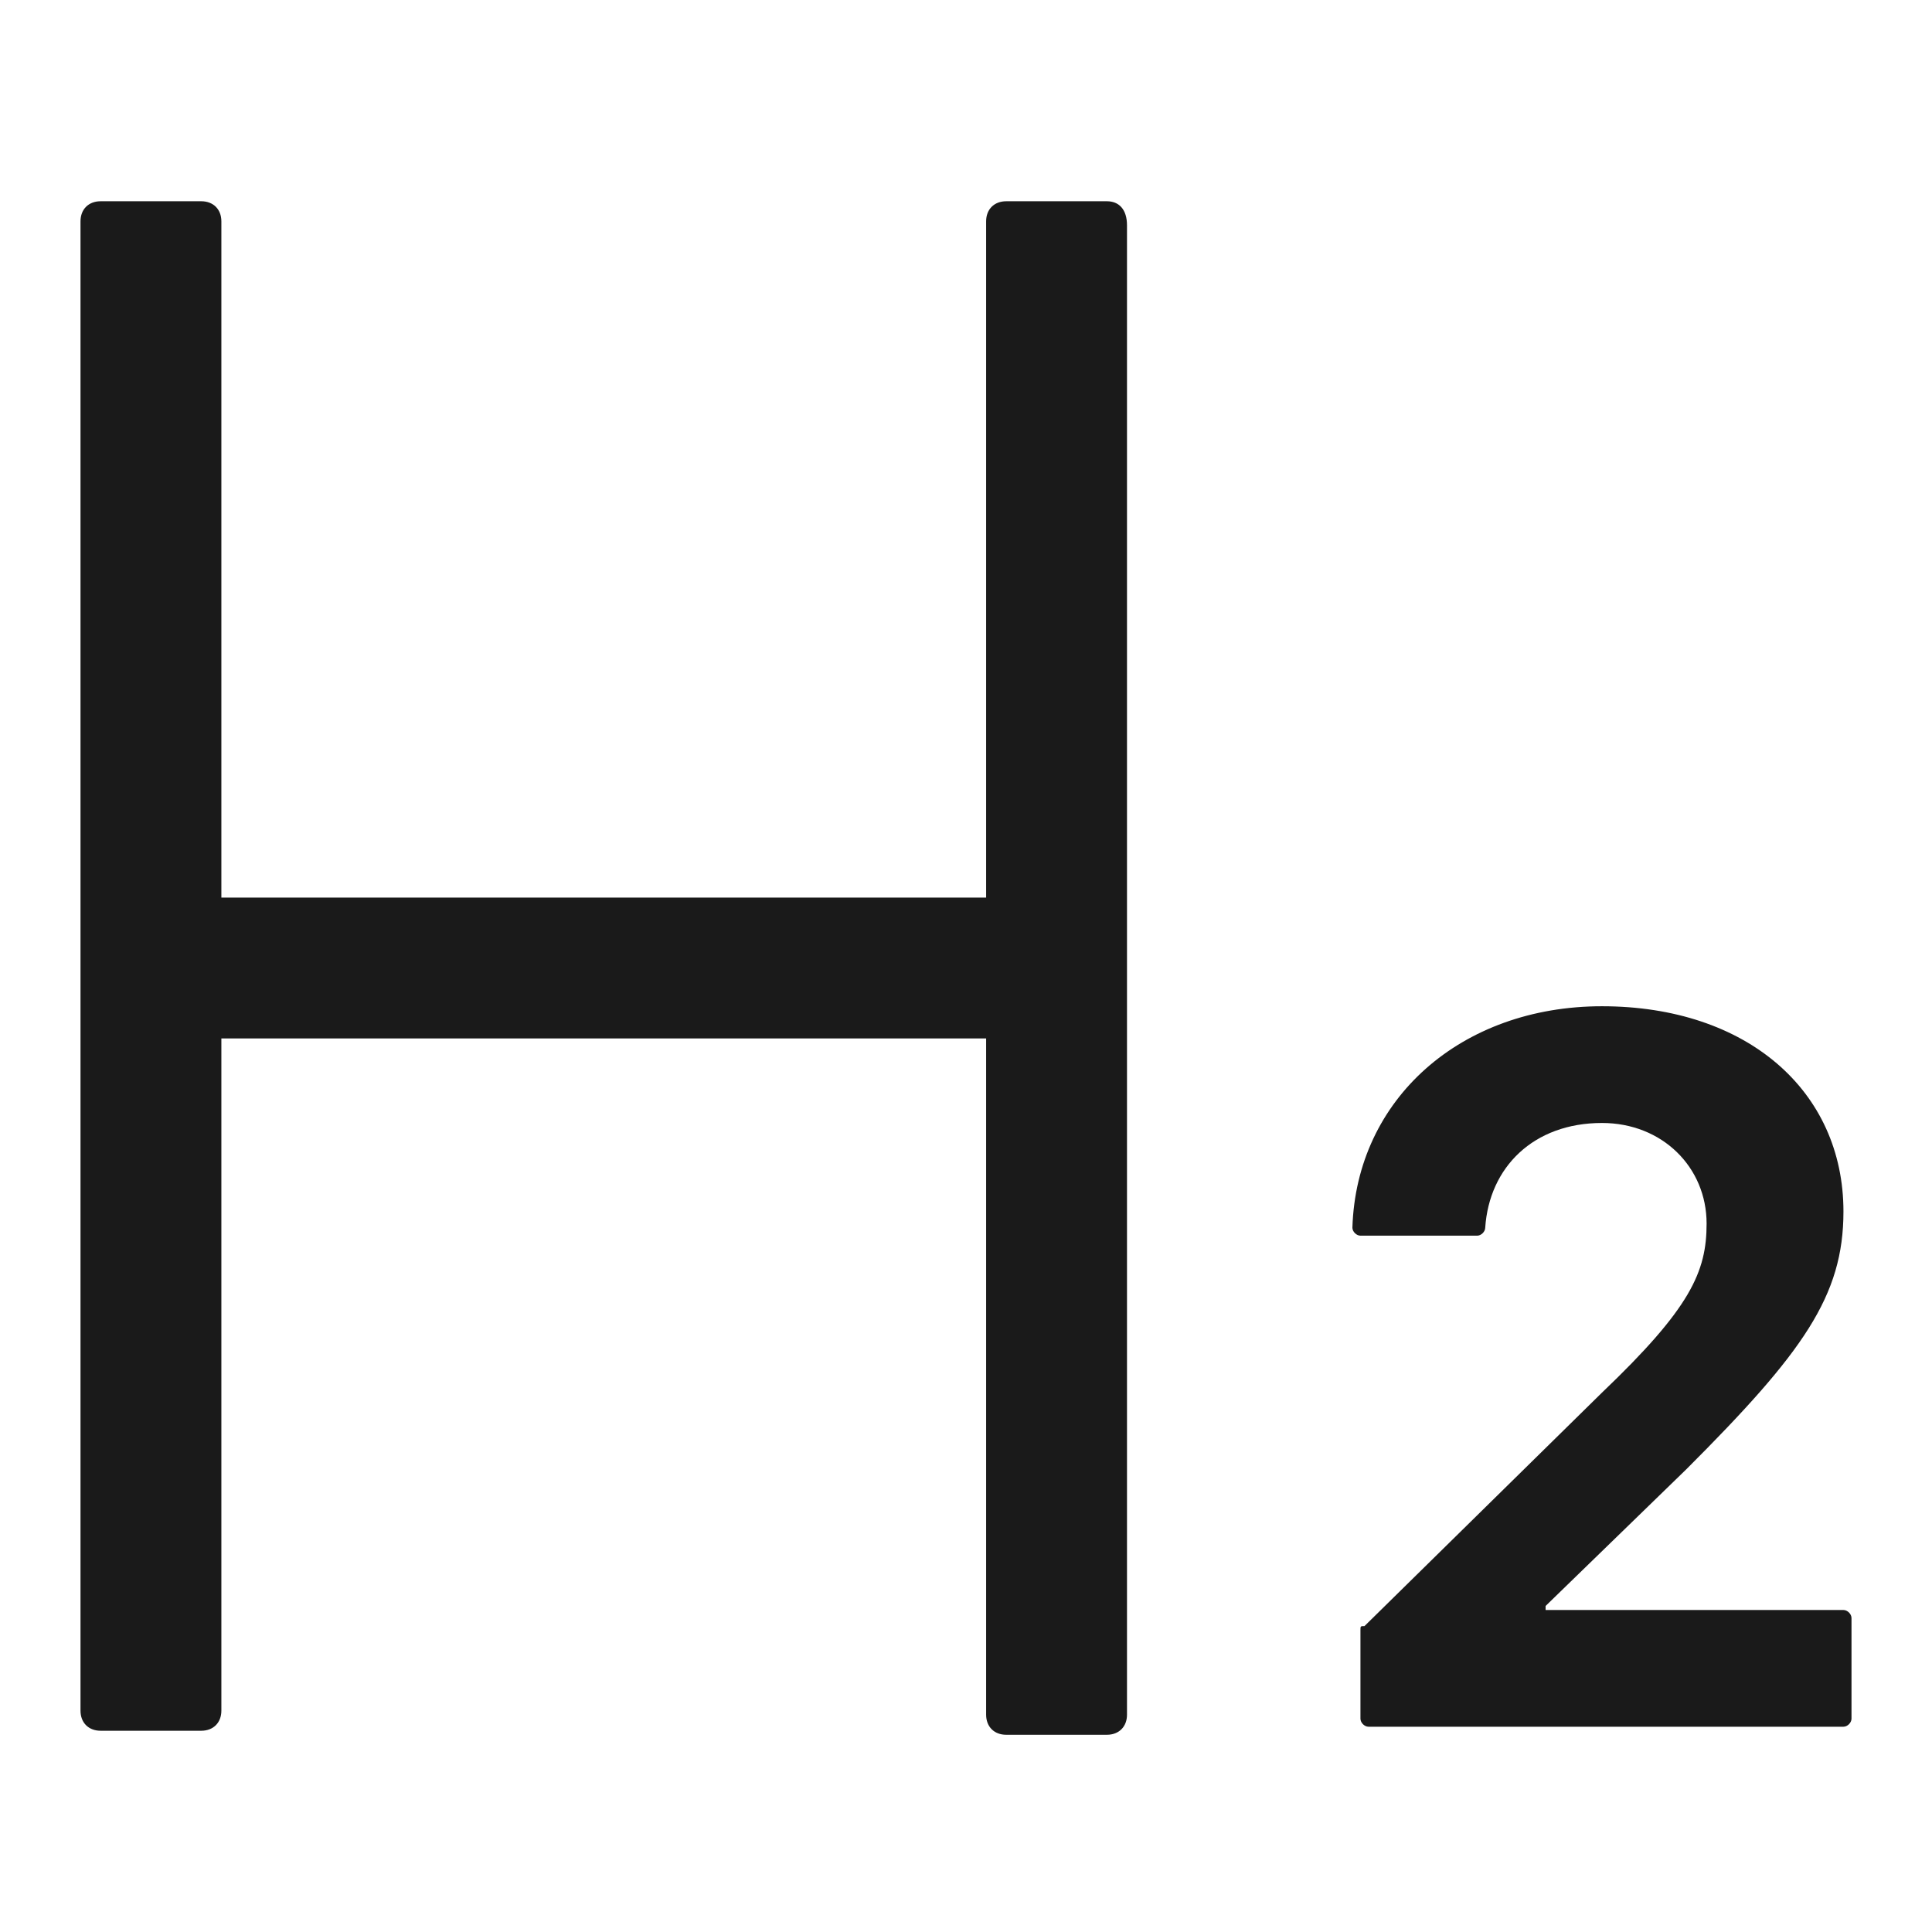
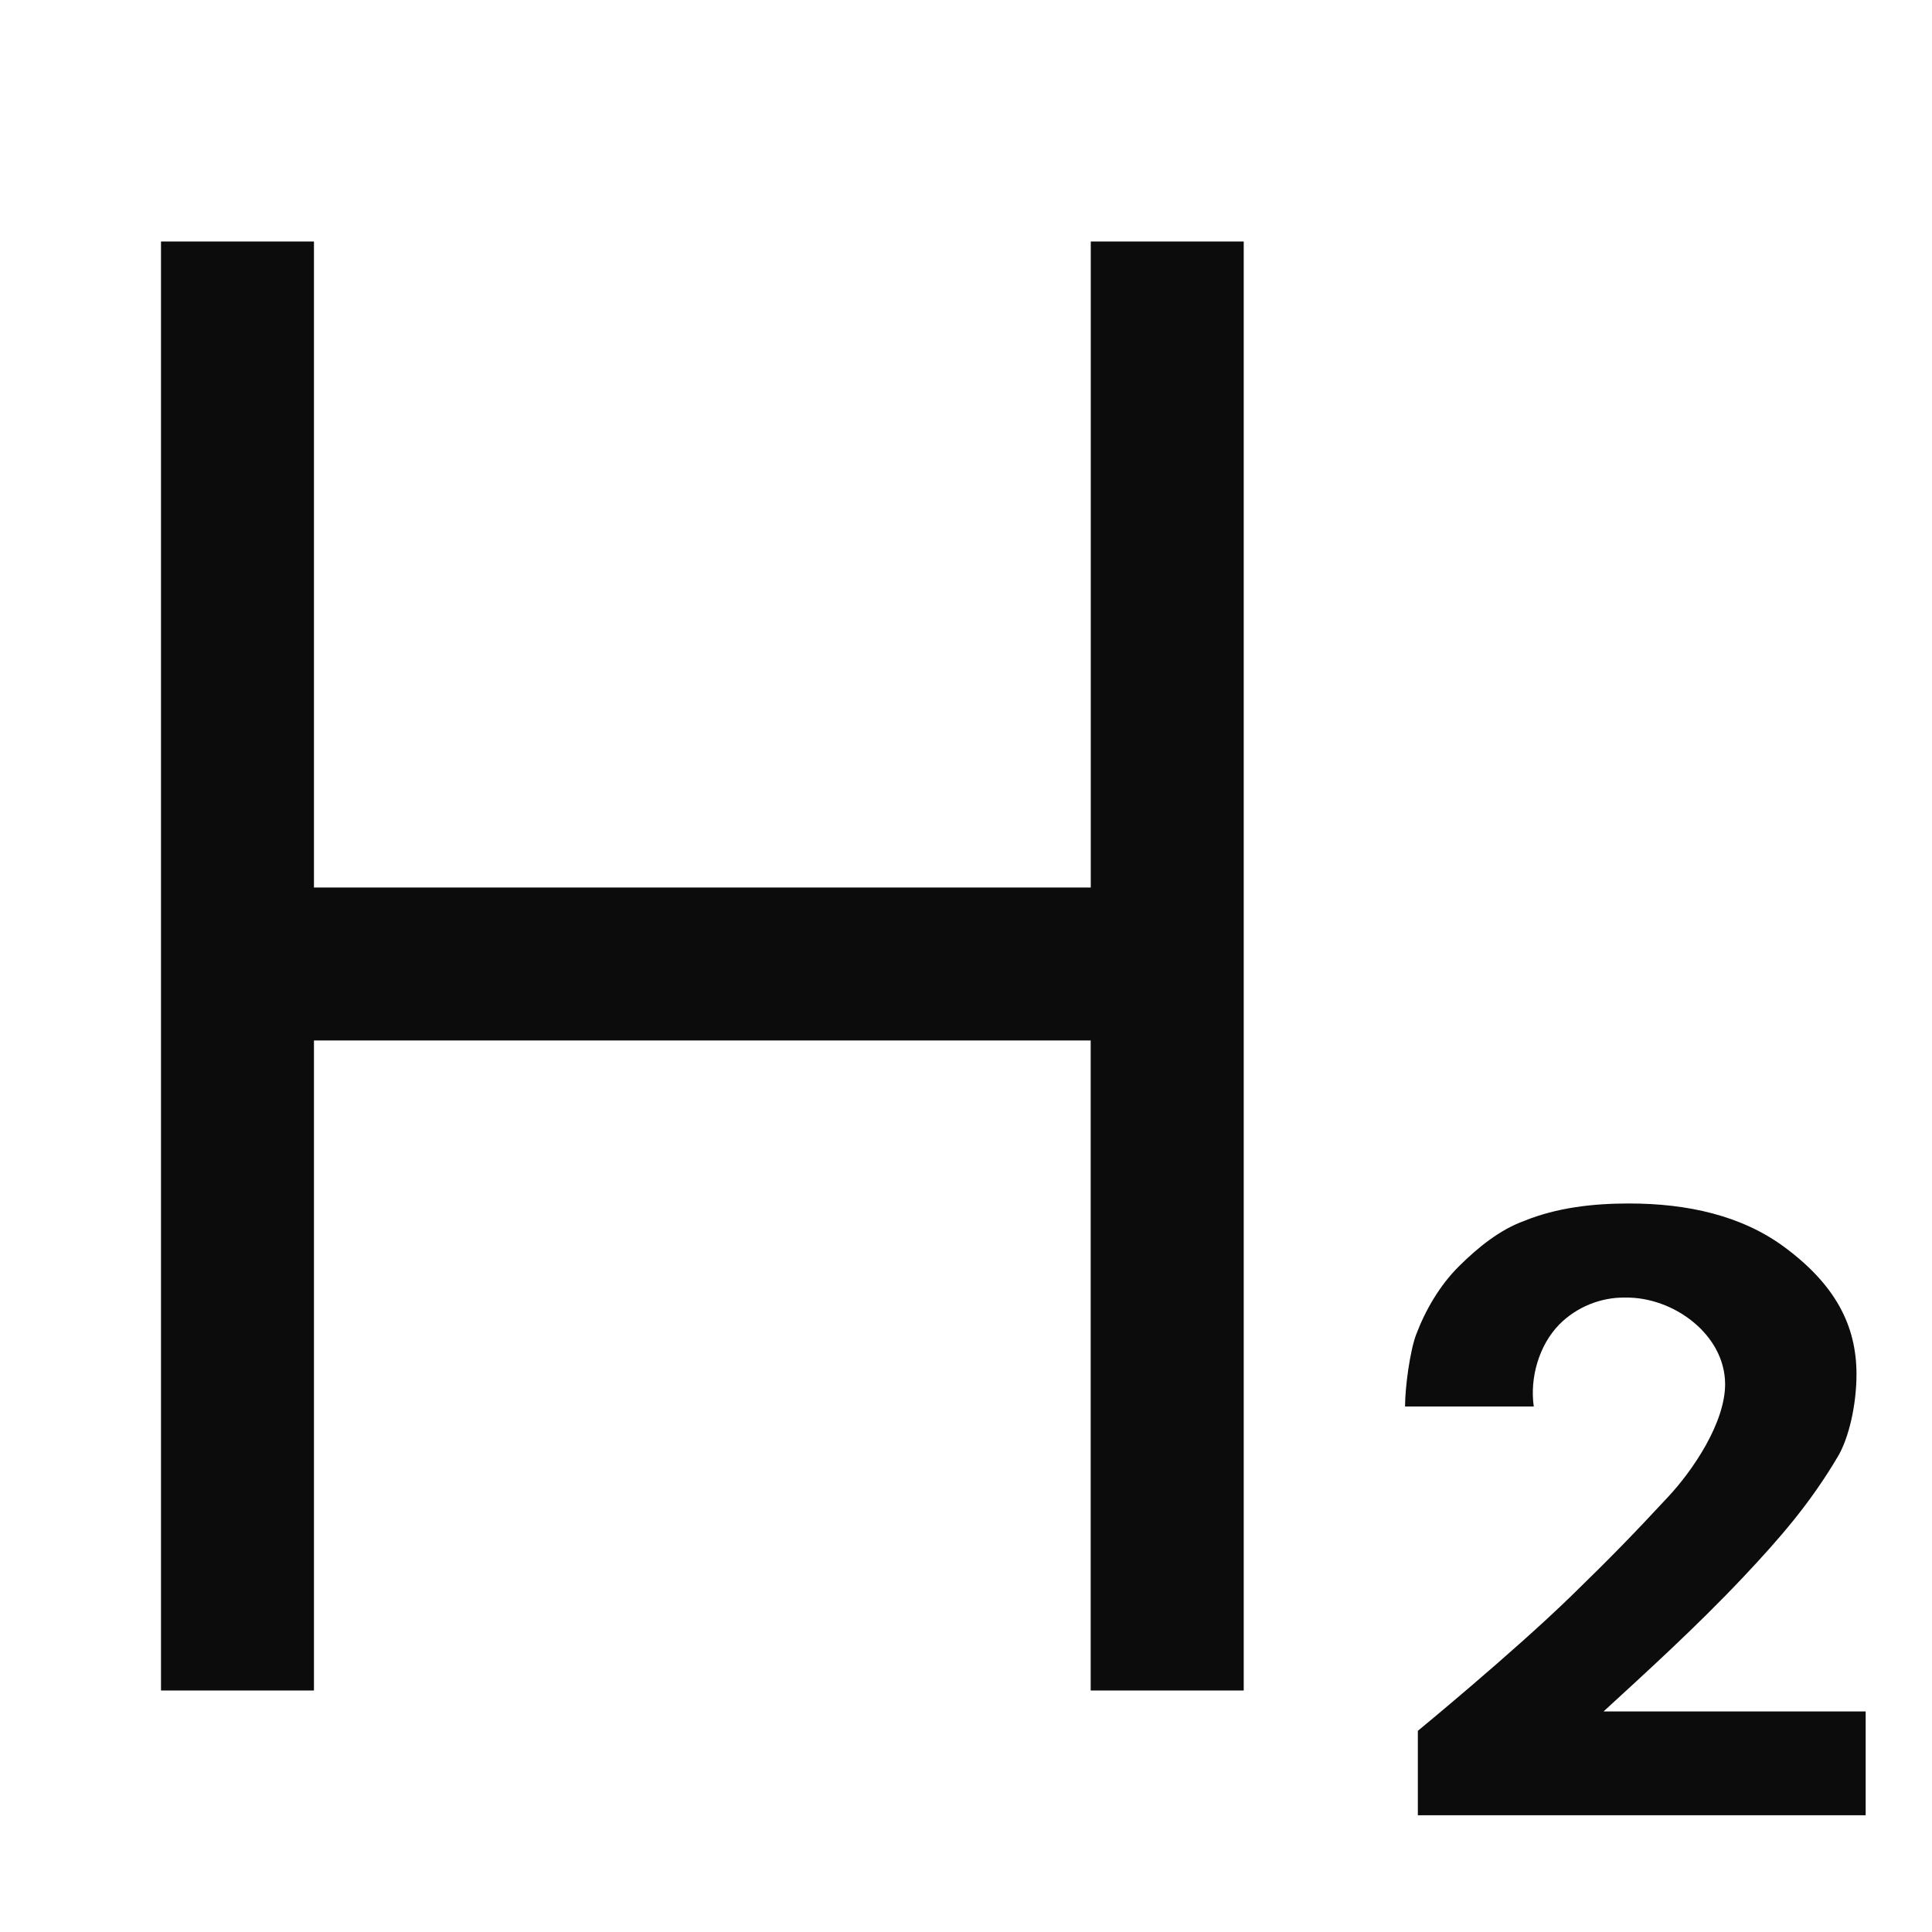
- <svg xmlns="http://www.w3.org/2000/svg" width="24" height="24" fill="none">
-   <path fill="#1A1A1A" d="M13.75 2.5H12.5c-.15 0-.25.1-.25.25v8.4h-9.5v-8.4c0-.15-.1-.25-.25-.25H1.25c-.15 0-.25.1-.25.25v18.5c0 .15.1.25.25.25H2.5c.15 0 .25-.1.25-.25V12.9h9.5v8.4c0 .15.1.25.25.25h1.25c.15 0 .25-.1.25-.25V2.8c0-.2-.1-.3-.25-.3m3.15 17.75c0-.05 0-.05.05-.05l2.95-2.9c1.1-1.05 1.3-1.5 1.3-2.1 0-.7-.55-1.25-1.3-1.25-.85 0-1.4.55-1.45 1.3 0 .05-.05.1-.1.1H16.9c-.05 0-.1-.05-.1-.1.05-1.6 1.35-2.75 3.1-2.75 1.8 0 3 1.05 3 2.55 0 1.05-.5 1.75-1.95 3.2l-1.75 1.7V20h3.7c.05 0 .1.05.1.1v1.25c0 .05-.05.1-.1.1H17c-.05 0-.1-.05-.1-.1z" />
+ <svg xmlns="http://www.w3.org/2000/svg" width="24" height="24" viewBox="0 0 24 24" fill="none">
+   <path d="M21.43 17.193C21.428 16.579 20.789 16.109 20.188 16.119C19.885 16.114 19.584 16.237 19.371 16.452C19.117 16.71 19.002 17.118 19.053 17.472H17.454C17.454 17.228 17.516 16.781 17.591 16.581C17.704 16.28 17.885 15.965 18.128 15.726C18.356 15.5 18.628 15.278 18.93 15.168C19.341 15 19.794 14.95 20.235 14.95C20.964 14.95 21.639 15.1 22.171 15.495C22.789 15.954 23.062 16.455 23.062 17.071C23.062 17.46 22.964 17.869 22.831 18.093C22.487 18.675 22.111 19.107 21.663 19.583C21.067 20.216 20.417 20.803 19.92 21.26H23.176V22.55H17.613V21.501C17.613 21.501 18.788 20.535 19.508 19.836C20.018 19.34 20.302 19.047 20.715 18.602C21.033 18.264 21.431 17.67 21.43 17.193Z" fill="#0C0C0C" />
+   <path d="M13.549 12.925V21H15.45V3H13.55V11.025H3.9V3H2V21H3.9V12.925H13.549Z" fill="#0C0C0C" />
</svg>
